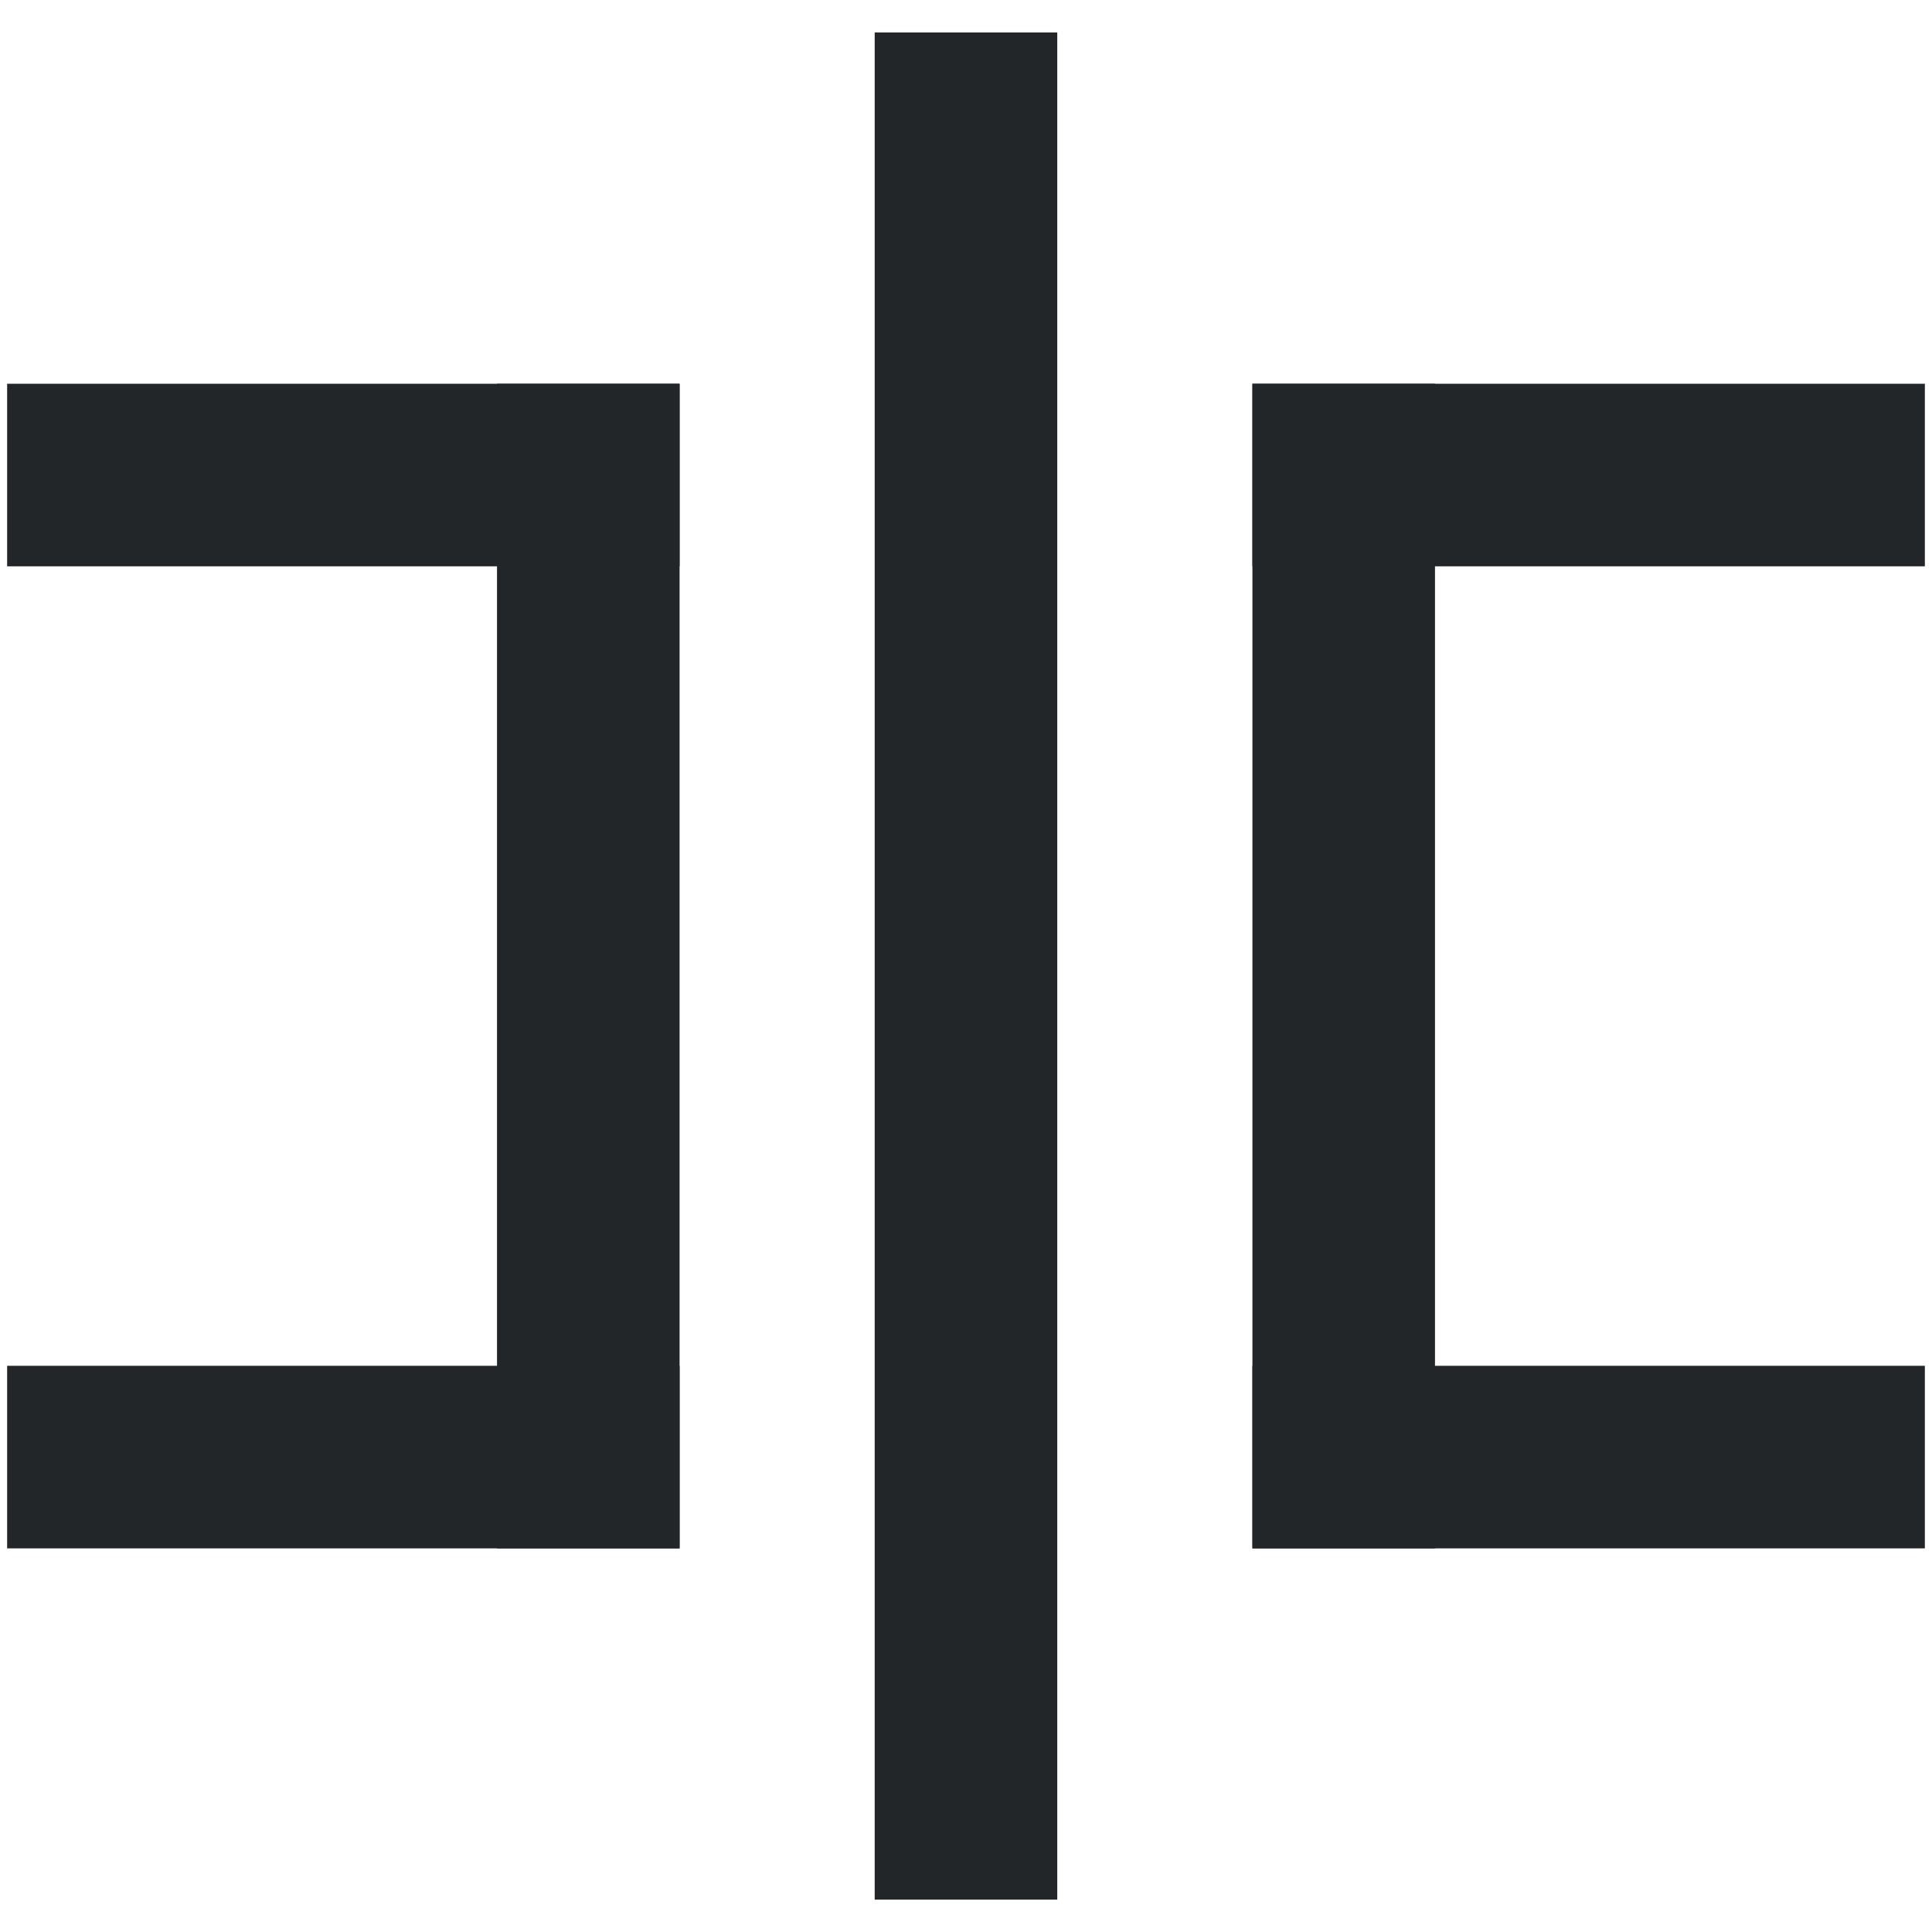
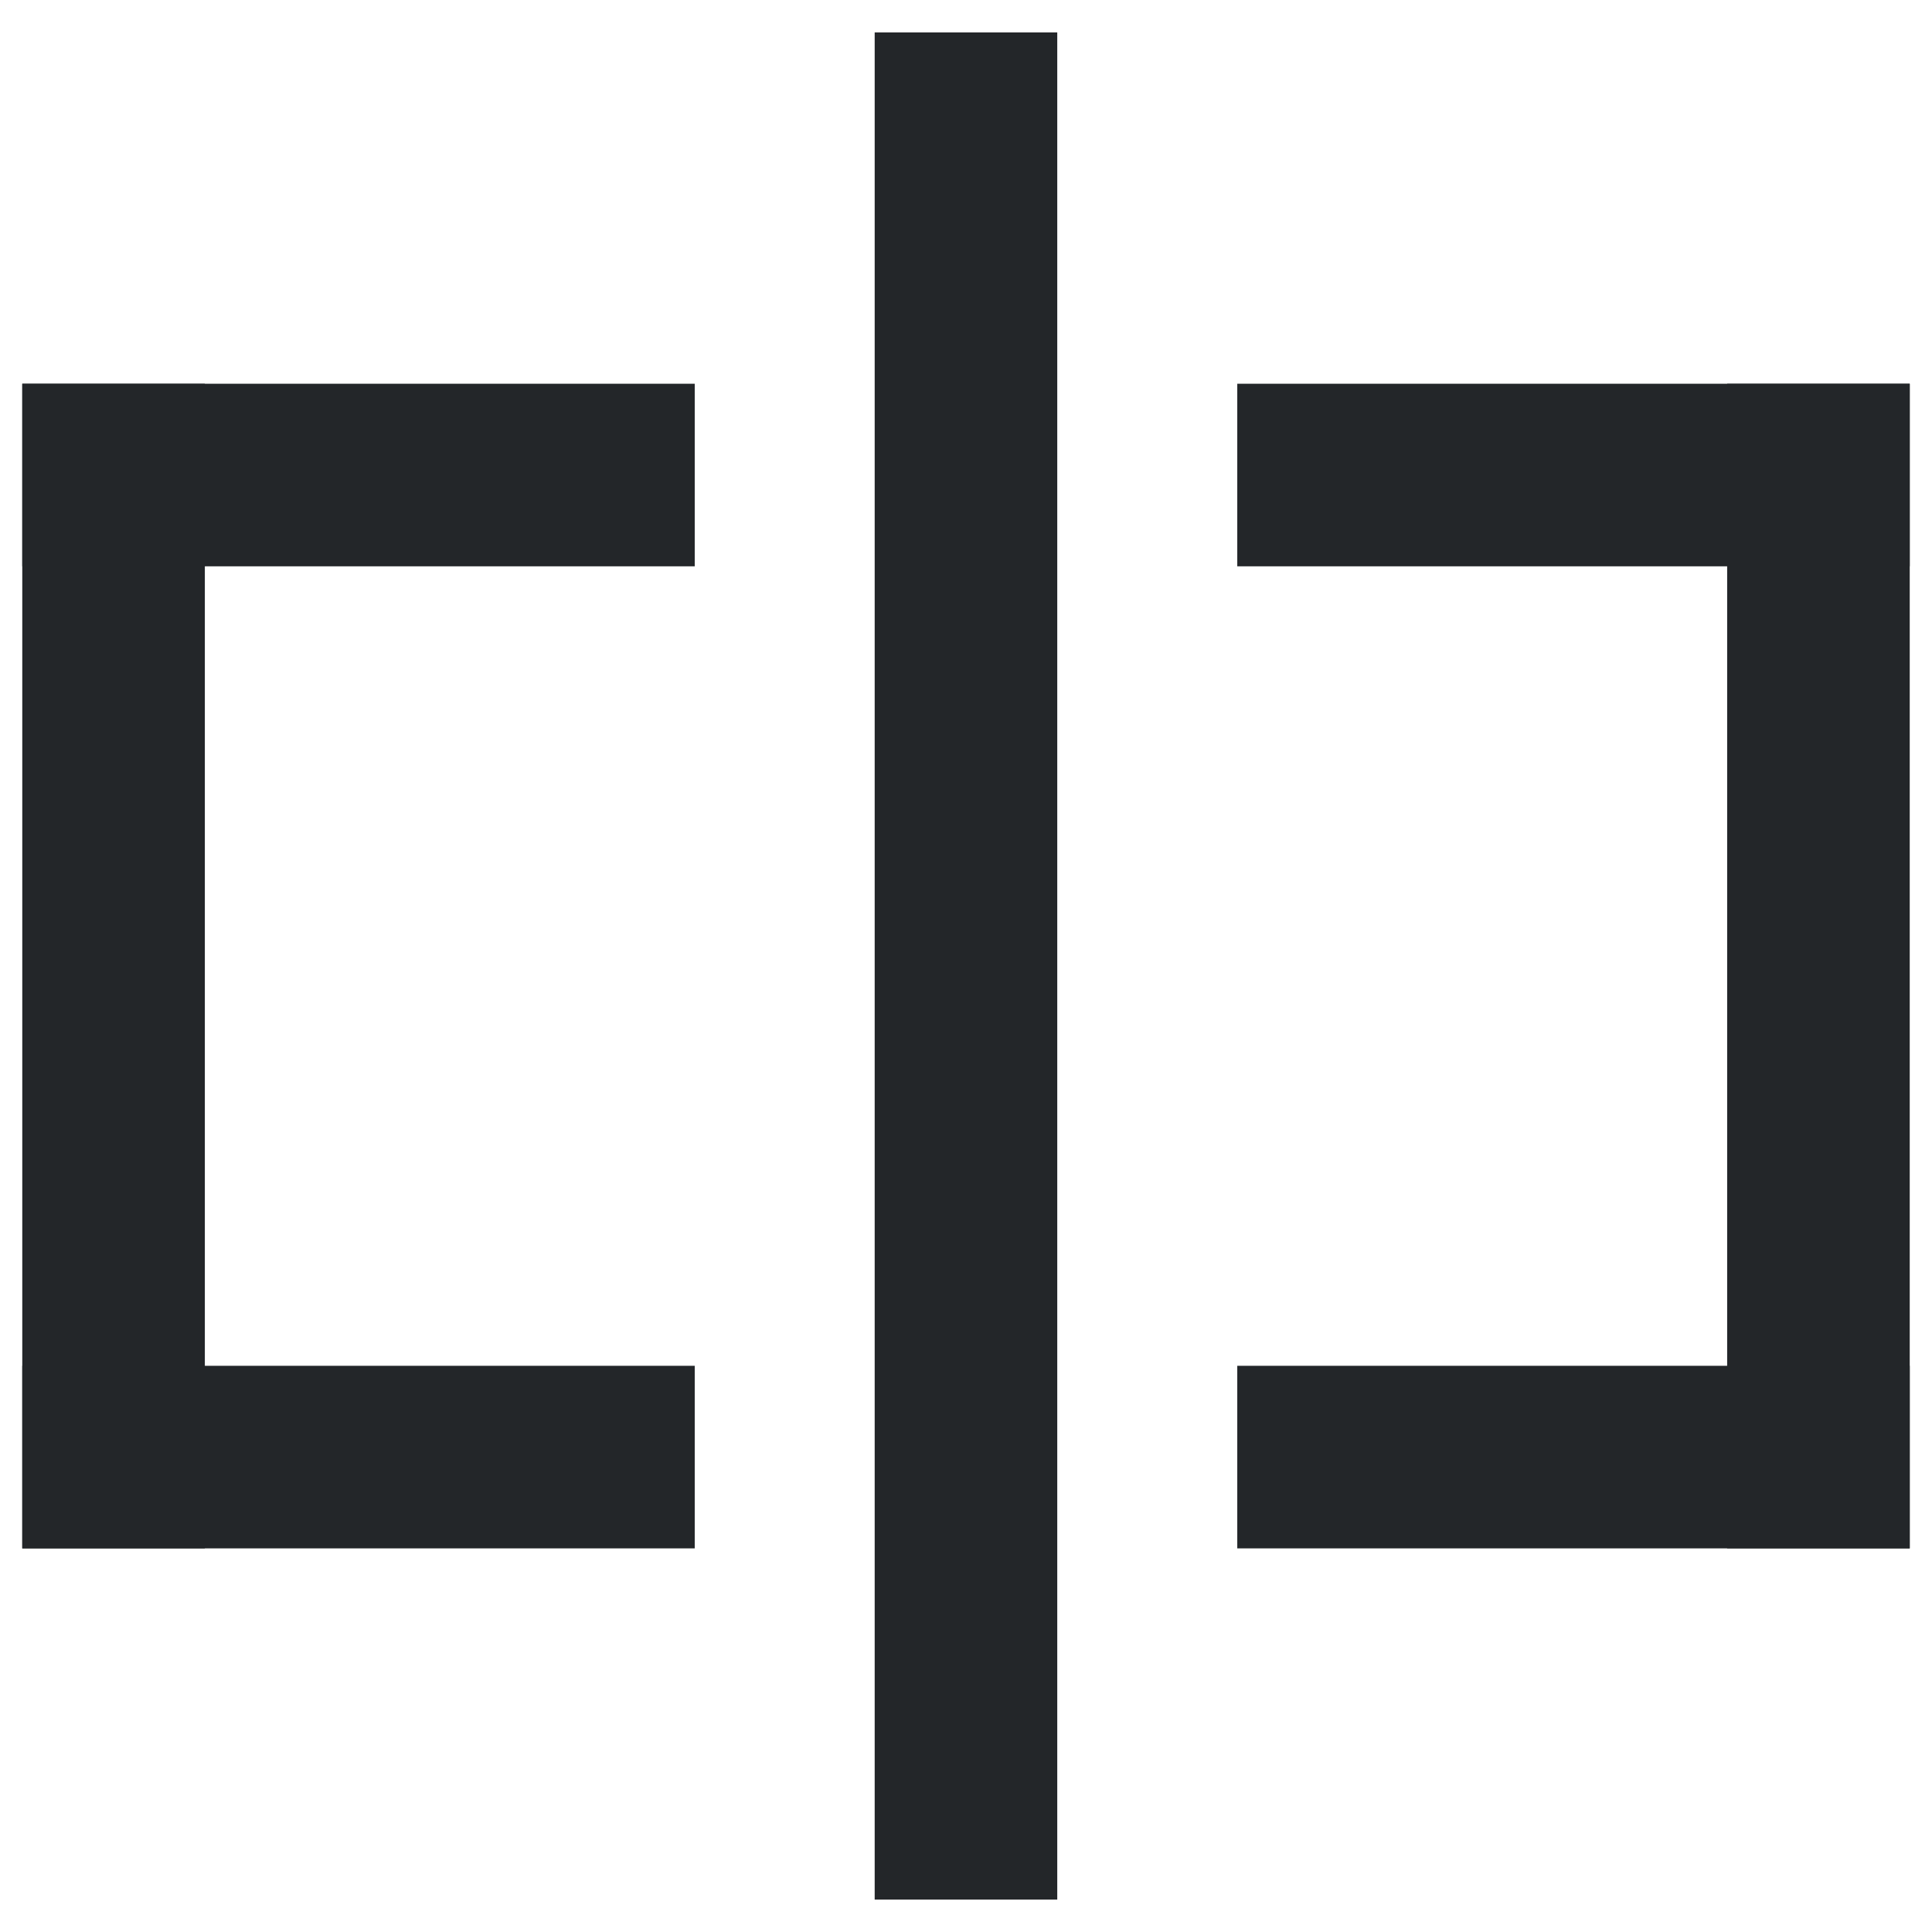
- <svg xmlns="http://www.w3.org/2000/svg" viewBox="0 0 16 16" version="1.1" id="svg6">
+ <svg xmlns="http://www.w3.org/2000/svg" id="svg6" version="1.1" viewBox="0 0 16 16">
  <defs id="defs3051">
-     <style type="text/css" id="current-color-scheme">
+     <style id="current-color-scheme" type="text/css">
      .ColorScheme-Text {
        color:#232629;
      }
      </style>
  </defs>
  <g id="g134">
-     <g transform="translate(-0.04119549)" id="g197">
-       <rect style="color:#000000;overflow:visible;fill:#232629;stroke-width:16.614;stroke-linecap:round" id="rect12" width="1.512" height="15.463" x="7.285" y="0.269" />
-       <g id="g162" transform="translate(0.65625)">
-         <rect style="color:#000000;overflow:visible;fill:#232629;stroke-width:13.121;stroke-linecap:round" id="rect12-0" width="1.512" height="9.645" x="3.501" y="3.178" />
-         <rect y="-5.013" x="3.178" height="5.569" width="1.512" id="rect12-0-0" style="color:#000000;overflow:visible;fill:#232629;stroke-width:9.97;stroke-linecap:round" transform="rotate(90)" />
-         <rect transform="rotate(90)" style="color:#000000;overflow:visible;fill:#232629;stroke-width:9.97;stroke-linecap:round" id="rect12-0-0-8" width="1.512" height="5.569" x="11.311" y="-5.013" />
+     <g transform="translate(-0.0312505,0.0625)" id="g100">
+       <rect style="color:#000000;overflow:visible;fill:#232629;stroke-width:16.614;stroke-linecap:round" id="rect12-6" width="1.512" height="15.463" x="7.275" y="0.206" />
+       <g id="g162-3" transform="translate(10.8338,-0.0625)">
+         <rect style="color:#000000;overflow:visible;fill:#232629;stroke-width:13.121;stroke-linecap:round" id="rect12-0-96" width="1.512" height="9.645" x="3.501" y="3.178" />
+         <rect y="-5.013" x="3.178" height="5.569" width="1.512" id="rect12-0-0-0" style="color:#000000;overflow:visible;fill:#232629;stroke-width:9.97;stroke-linecap:round" transform="rotate(90)" />
+         <rect transform="rotate(90)" style="color:#000000;overflow:visible;fill:#232629;stroke-width:9.97;stroke-linecap:round" id="rect12-0-0-8-0" width="1.512" height="5.569" x="11.311" y="-5.013" />
      </g>
-       <g id="g162-4" transform="matrix(-1,0,0,1,15.42614,0)">
-         <rect y="3.178" x="3.501" height="9.645" width="1.512" id="rect12-0-9" style="color:#000000;overflow:visible;fill:#232629;stroke-width:13.121;stroke-linecap:round" />
-         <rect transform="rotate(90)" style="color:#000000;overflow:visible;fill:#232629;stroke-width:9.97;stroke-linecap:round" id="rect12-0-0-3" width="1.512" height="5.569" x="3.178" y="-5.013" />
-         <rect y="-5.013" x="11.311" height="5.569" width="1.512" id="rect12-0-0-8-5" style="color:#000000;overflow:visible;fill:#232629;stroke-width:9.97;stroke-linecap:round" transform="rotate(90)" />
+       <g id="g162-4-6" transform="matrix(-1,0,0,1,5.228696,-0.0625)">
+         <rect y="3.178" x="3.501" height="9.645" width="1.512" id="rect12-0-9-1" style="color:#000000;overflow:visible;fill:#232629;stroke-width:13.121;stroke-linecap:round" />
+         <rect transform="rotate(90)" style="color:#000000;overflow:visible;fill:#232629;stroke-width:9.97;stroke-linecap:round" id="rect12-0-0-3-0" width="1.512" height="5.569" x="3.178" y="-5.013" />
+         <rect y="-5.013" x="11.311" height="5.569" width="1.512" id="rect12-0-0-8-5-3" style="color:#000000;overflow:visible;fill:#232629;stroke-width:9.97;stroke-linecap:round" transform="rotate(90)" />
      </g>
    </g>
  </g>
</svg>
